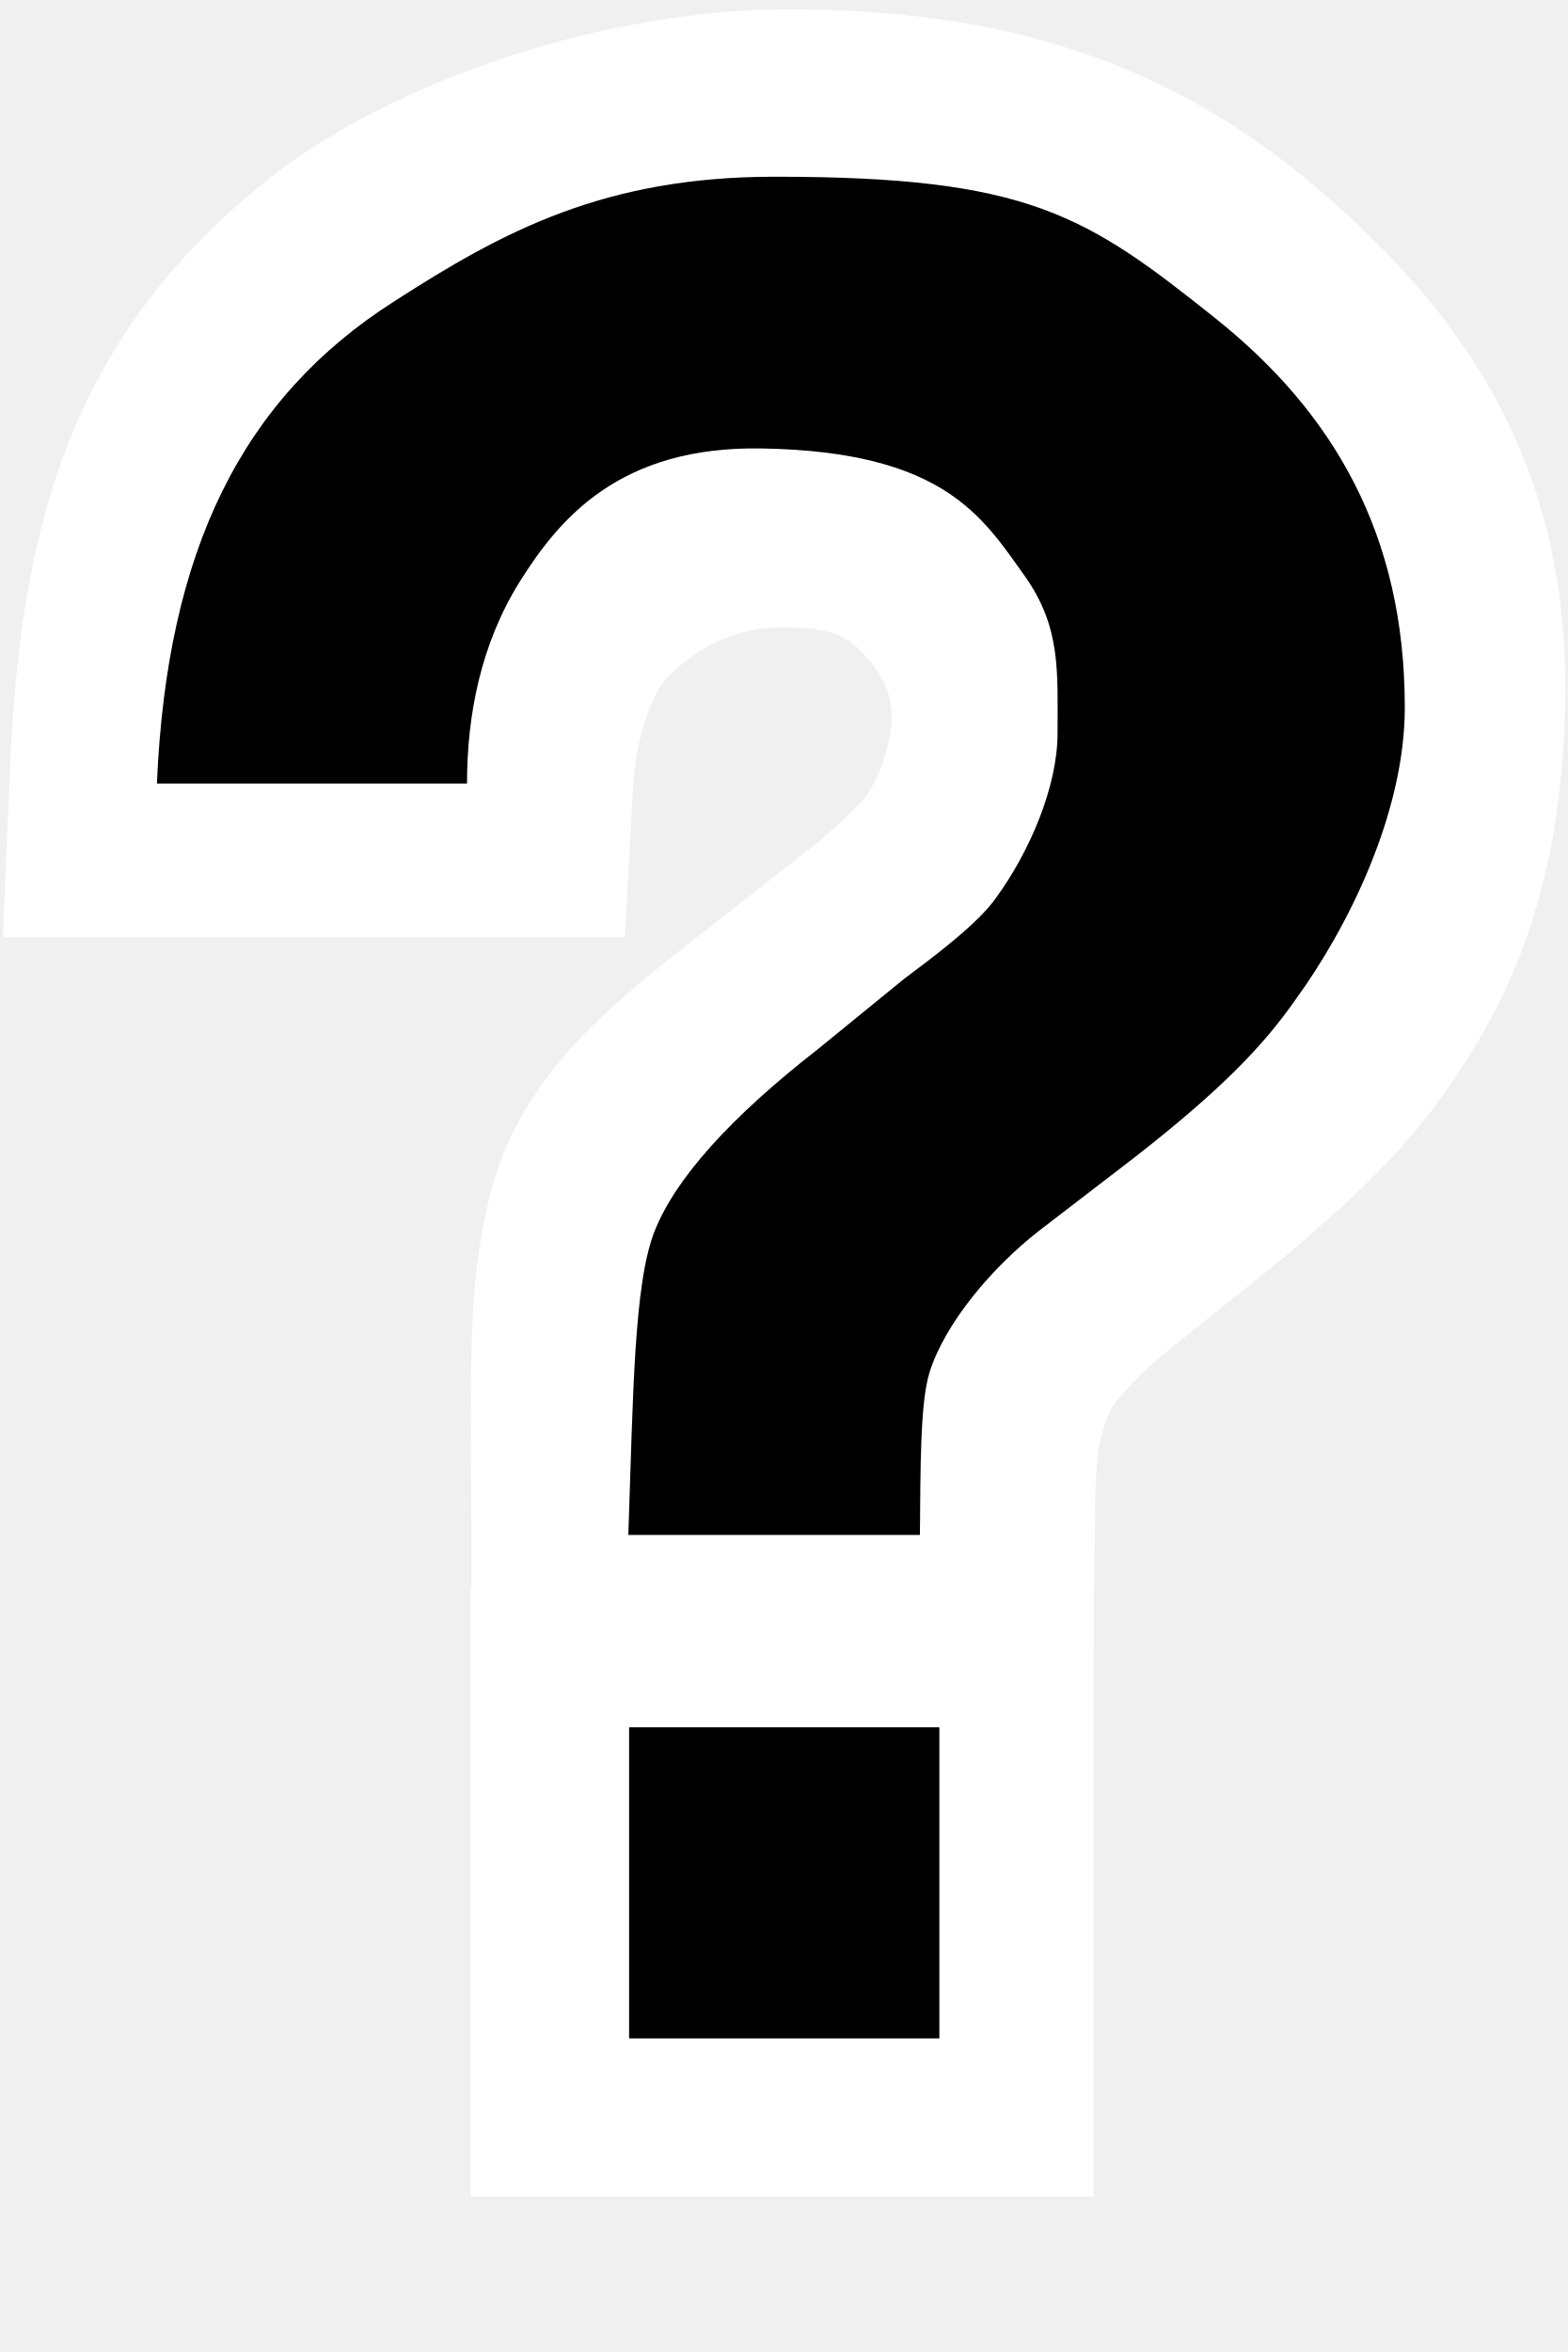
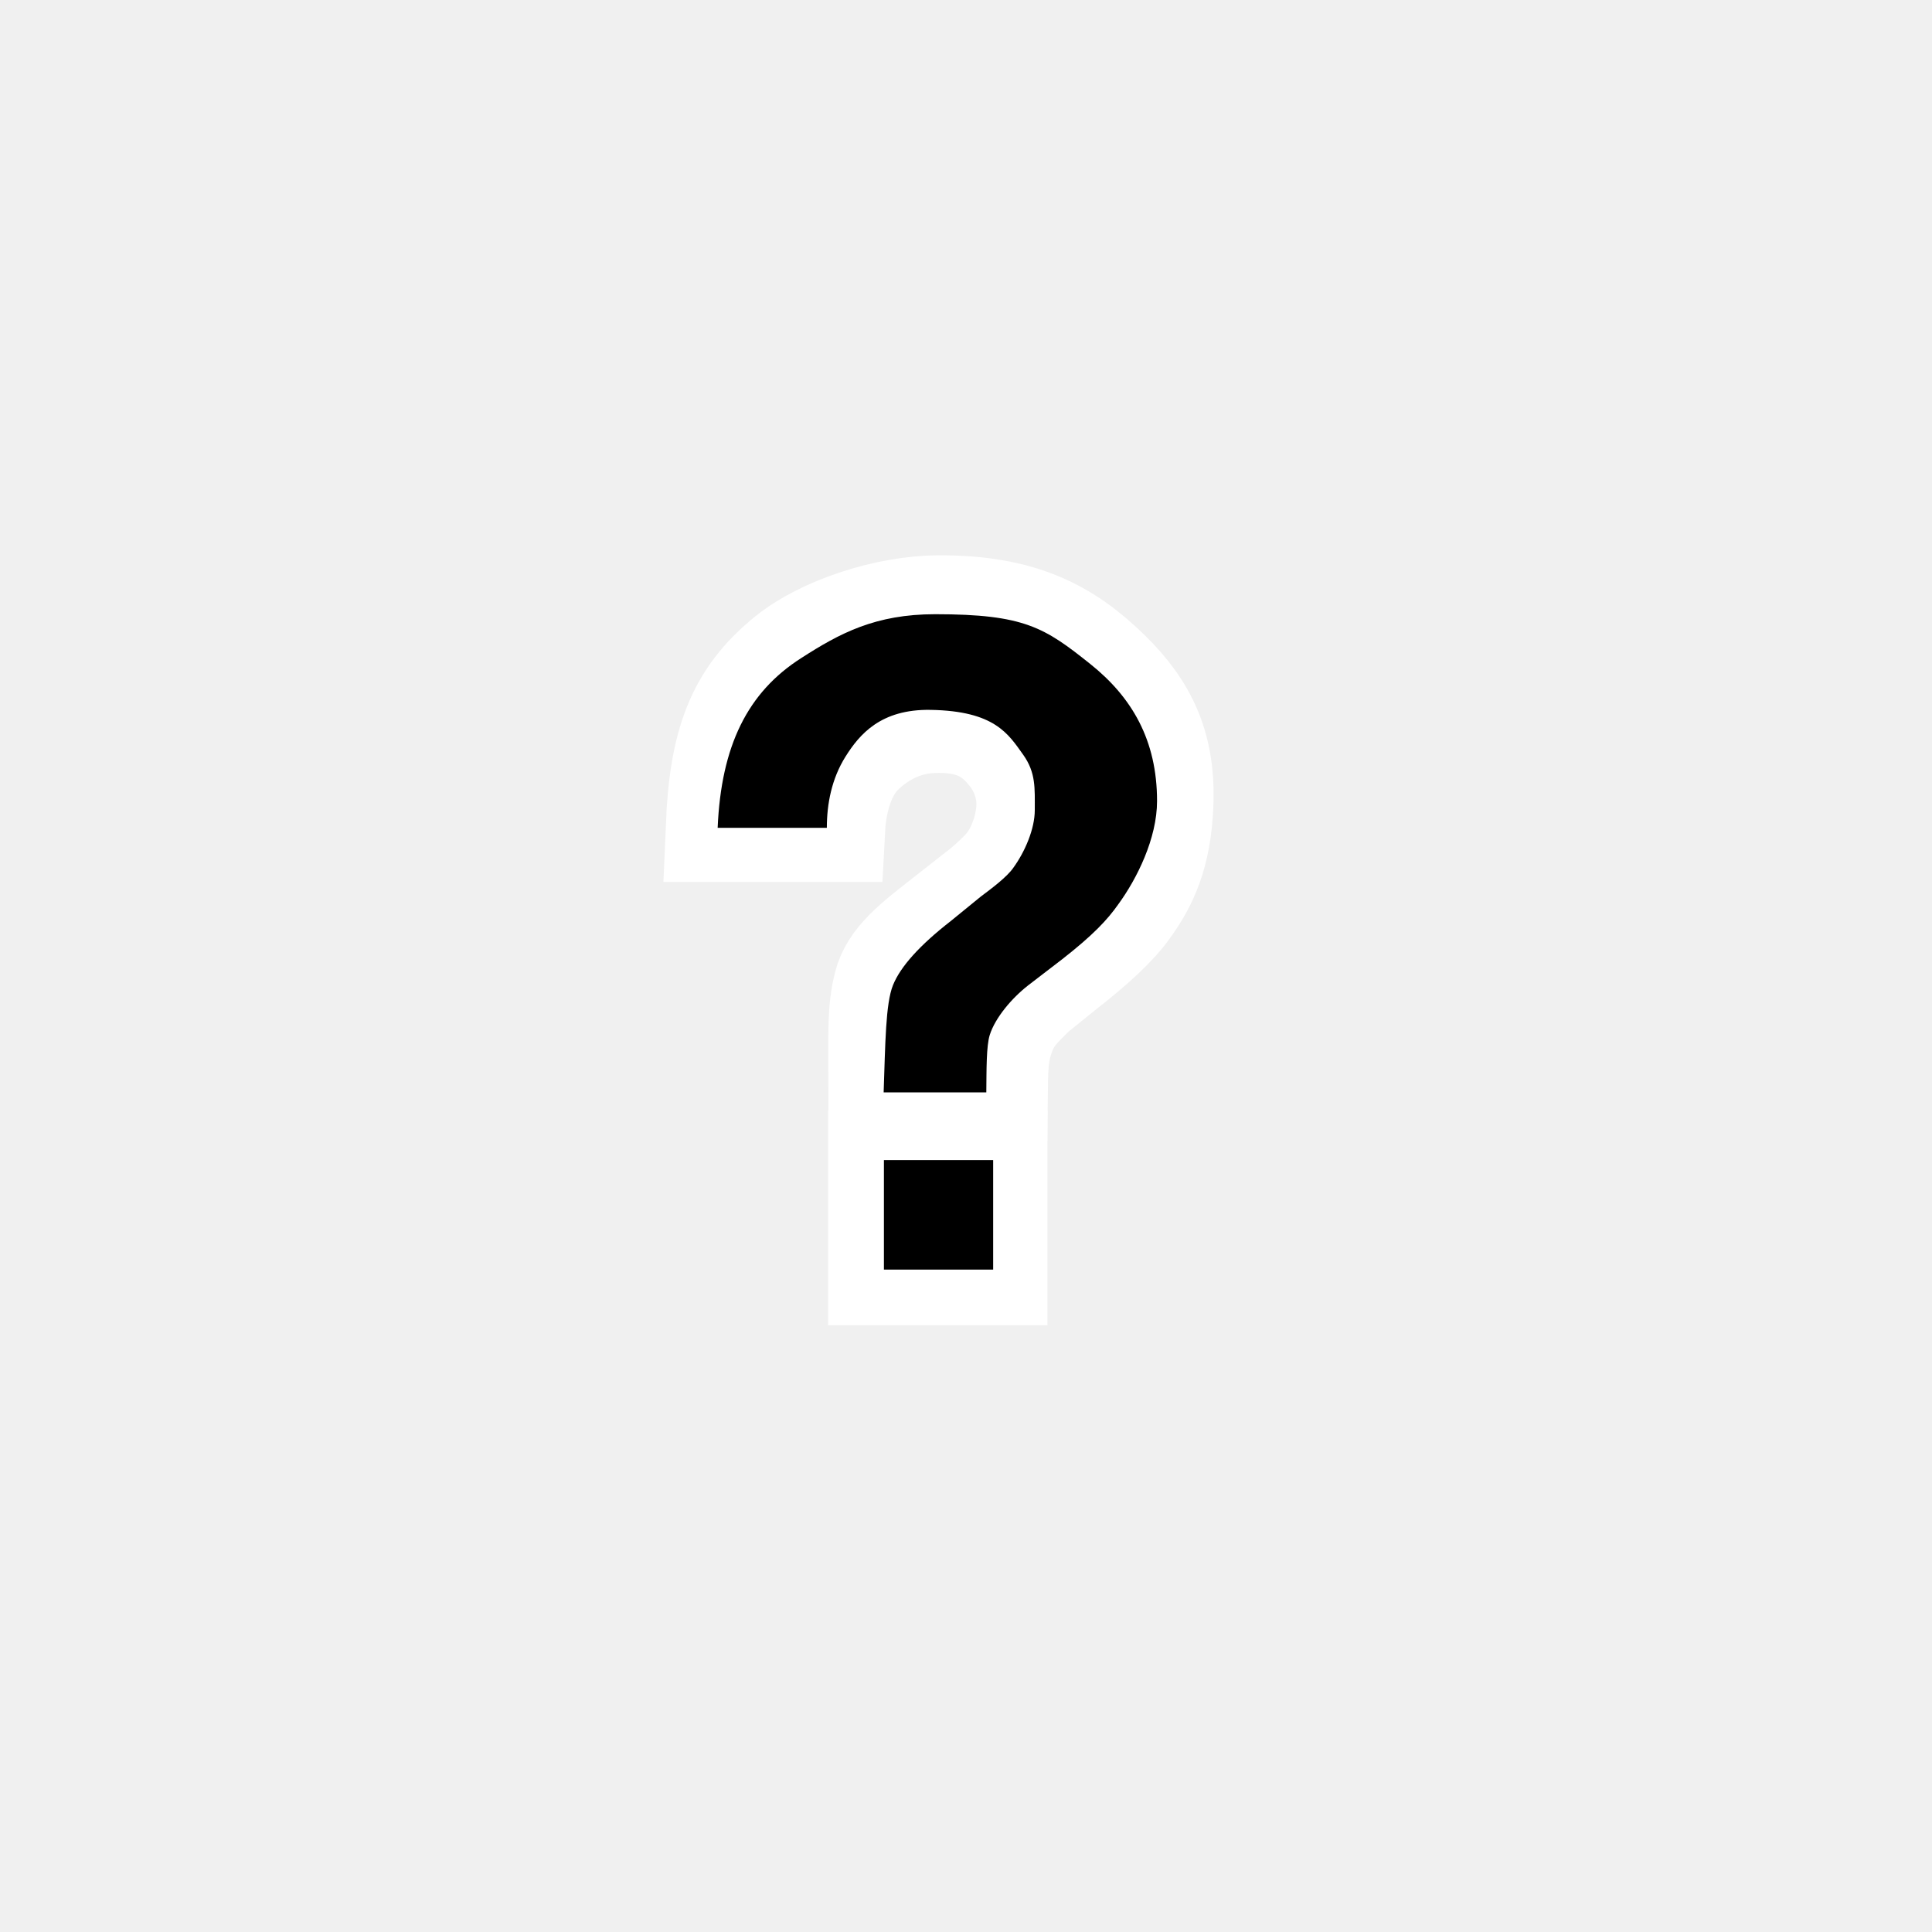
- <svg xmlns="http://www.w3.org/2000/svg" width="10px" height="15px" viewBox="0 0 10 15" version="1.1">
+ <svg xmlns="http://www.w3.org/2000/svg" width="35px" height="35px" viewBox="0 0 35 35" version="1.1">
  <defs />
  <g id="Page-1" stroke="none" stroke-width="1" fill="none" fill-rule="evenodd">
-     <g id="help" transform="translate(1, 1)">
-       <path d="M1.315,0.941 C1.921,0.453 3.045,0.066 4.001,0.06 C5.515,0.051 6.312,0.516 7.027,1.211 C7.715,1.88 8.031,2.563 7.98,3.611 C7.939,4.464 7.713,4.959 7.376,5.422 C7.178,5.703 6.799,6.063 6.238,6.5 L5.705,6.93 C5.375,7.25 5.231,7.393 5.105,7.75 C5.011,8.016 4.989,8.256 4.984,8.672 L3.007,8.672 C3.004,7.656 2.988,7.297 3.097,6.859 C3.204,6.433 3.599,6.125 4.16,5.688 L4.728,5.242 C4.916,5.102 5.222,4.828 5.336,4.661 C5.544,4.375 5.67,3.979 5.687,3.636 C5.703,3.313 5.606,2.937 5.343,2.609 C5.031,2.219 4.64,1.971 3.878,2.005 C3.277,2.032 2.817,2.338 2.536,2.627 C2.206,2.967 2.062,3.531 2.038,3.977 L0.061,3.977 C0.123,2.493 0.415,1.665 1.315,0.941 L1.315,0.941 Z" id="Stroke-3" stroke="#FFFFFF" stroke-width="2" />
-       <path d="M2.752,9.863 L5.226,9.863 L5.226,12.258 L2.752,12.258 L2.752,9.863 Z" id="Fill-5" fill="#FFFFFF" />
-       <path d="M2.752,9.863 L5.226,9.863 L5.226,12.258 L2.752,12.258 L2.752,9.863 Z" id="Stroke-7" stroke="#FFFFFF" stroke-width="1.5" />
-       <path d="M1.516,0.921 C2.213,0.472 2.858,0.127 3.942,0.127 C5.559,0.127 5.925,0.369 6.754,1.031 C7.504,1.63 7.961,2.407 7.961,3.511 C7.961,4.188 7.597,4.919 7.259,5.382 C7.062,5.663 6.8,5.942 6.239,6.38 L5.627,6.85 C5.327,7.084 5.029,7.438 4.93,7.75 C4.868,7.948 4.872,8.373 4.868,8.789 L3.008,8.789 C3.039,7.909 3.042,7.184 3.177,6.848 C3.312,6.512 3.66,6.125 4.221,5.688 L4.768,5.242 C4.955,5.102 5.243,4.888 5.357,4.721 C5.565,4.435 5.746,4.02 5.746,3.676 C5.746,3.28 5.768,3 5.537,2.674 C5.267,2.296 5.021,1.88 3.859,1.86 C2.954,1.844 2.568,2.307 2.317,2.707 C2.065,3.109 1.979,3.565 1.979,3.997 L0.001,3.997 C0.064,2.513 0.542,1.541 1.516,0.921" id="Fill-8" fill="#000000" />
-       <path d="M3.013,10.016 L4.992,10.016 L4.992,12 L3.013,12 L3.013,10.016 Z" id="Fill-9" fill="#000000" />
+     <g id="help">
+       <g id="bg-copy" fill="#FFFFFF" opacity="0.01">
+         <rect id="bg" x="0" y="0" width="35" height="35" />
+       </g>
+       <path d="M14.315,11.941 C14.921,11.453 16.045,11.066 17.001,11.06 C18.515,11.051 19.312,11.516 20.027,12.211 C20.715,12.88 21.031,13.563 20.98,14.611 C20.939,15.464 20.713,15.959 20.376,16.422 C20.178,16.703 19.799,17.063 19.238,17.5 L18.705,17.93 C18.375,18.25 18.231,18.393 18.105,18.75 C18.011,19.016 17.989,19.256 17.984,19.672 L16.007,19.672 C16.004,18.656 15.988,18.297 16.097,17.859 C16.204,17.433 16.599,17.125 17.16,16.688 L17.728,16.242 C17.916,16.102 18.222,15.828 18.336,15.661 C18.544,15.375 18.67,14.979 18.687,14.636 C18.703,14.313 18.606,13.937 18.343,13.609 C18.031,13.219 17.64,12.971 16.878,13.005 C16.277,13.032 15.817,13.338 15.536,13.627 C15.206,13.967 15.062,14.531 15.038,14.977 L13.061,14.977 C13.123,13.493 13.415,12.665 14.315,11.941 L14.315,11.941 Z" id="curve-border" stroke="#FFFFFF" stroke-width="2" />
+       <path d="M15.752,20.863 L18.226,20.863 L18.226,23.258 L15.752,23.258 L15.752,20.863 Z" id="mark-border" stroke="#FFFFFF" stroke-width="1.5" />
+       <path d="M14.516,11.921 C15.213,11.472 15.858,11.127 16.942,11.127 C18.559,11.127 18.925,11.369 19.754,12.031 C20.504,12.63 20.961,13.407 20.961,14.511 C20.961,15.188 20.597,15.919 20.259,16.382 C20.062,16.663 19.8,16.942 19.239,17.38 L18.627,17.85 C18.327,18.084 18.029,18.438 17.93,18.75 C17.868,18.948 17.872,19.373 17.868,19.789 L16.008,19.789 C16.039,18.909 16.042,18.184 16.177,17.848 C16.312,17.512 16.66,17.125 17.221,16.688 L17.768,16.242 C17.955,16.102 18.243,15.888 18.357,15.721 C18.565,15.435 18.746,15.02 18.746,14.676 C18.746,14.28 18.768,14 18.537,13.674 C18.267,13.296 18.021,12.88 16.859,12.86 C15.954,12.844 15.568,13.307 15.317,13.707 C15.065,14.109 14.979,14.565 14.979,14.997 L13.001,14.997 C13.064,13.513 13.542,12.541 14.516,11.921" id="curve" fill="#000000" />
+       <path d="M16.013,21.016 L17.992,21.016 L17.992,23 L16.013,23 L16.013,21.016 Z" id="mark" fill="#000000" />
    </g>
  </g>
</svg>
